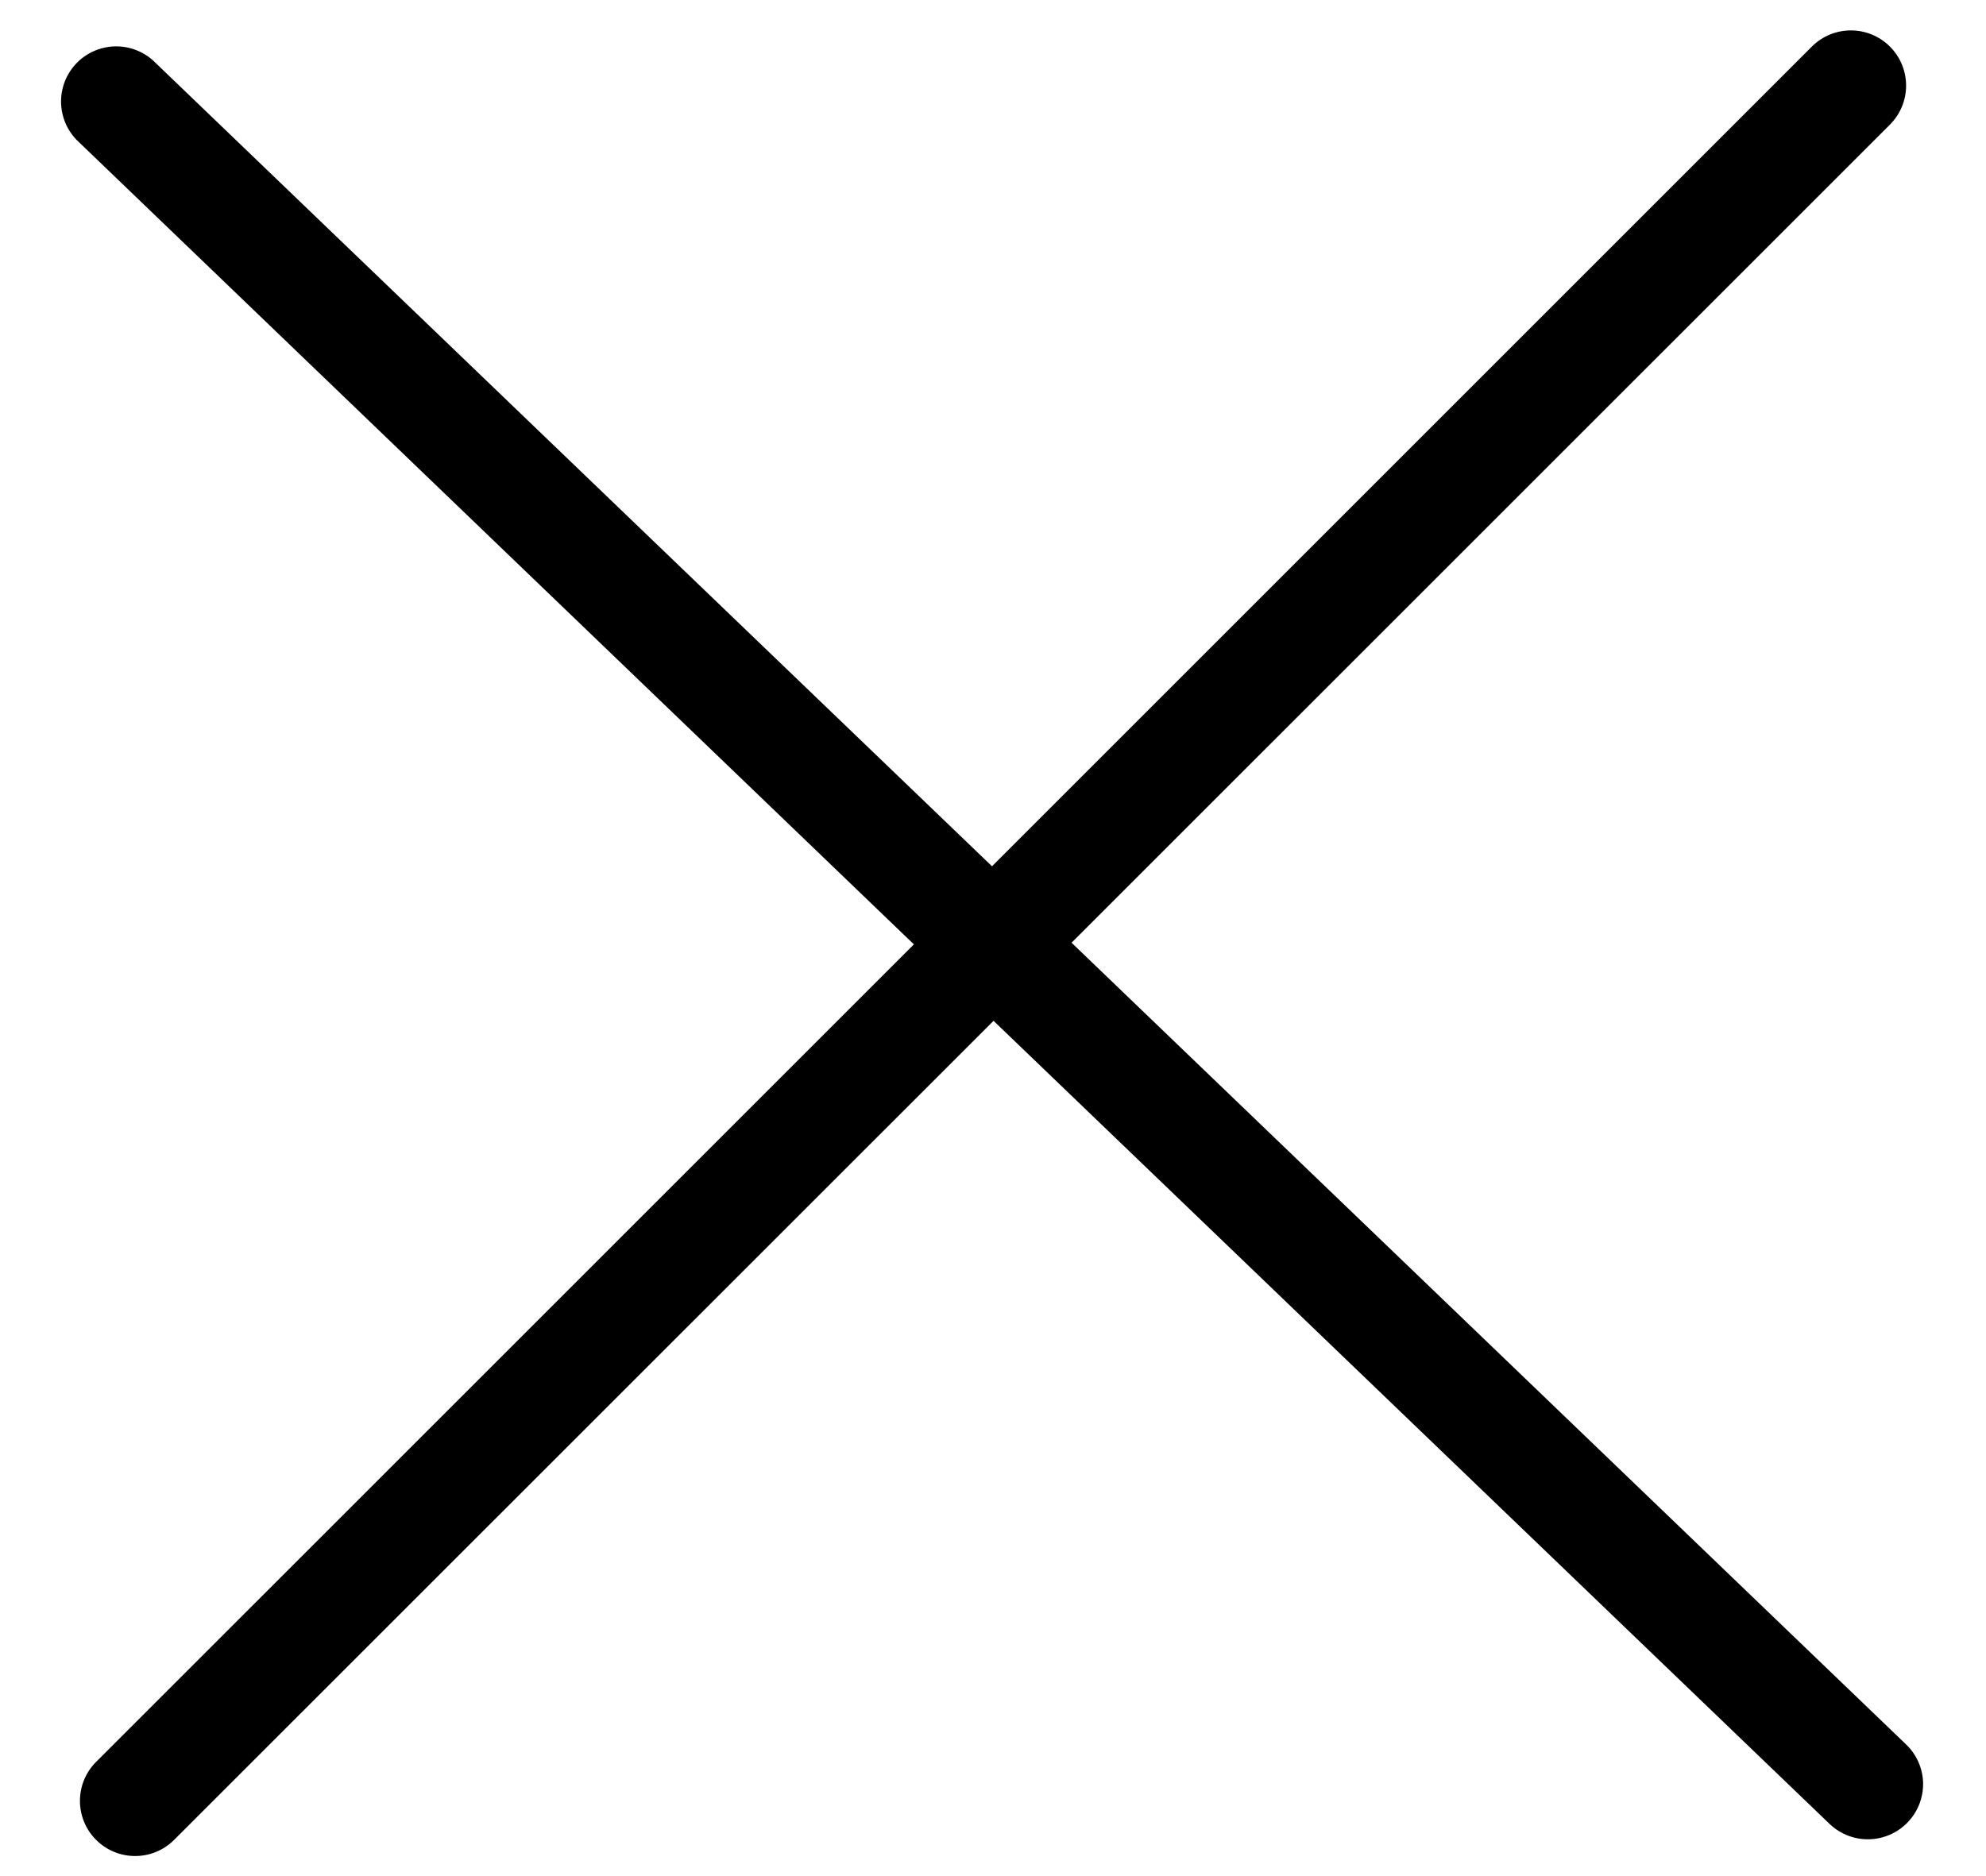
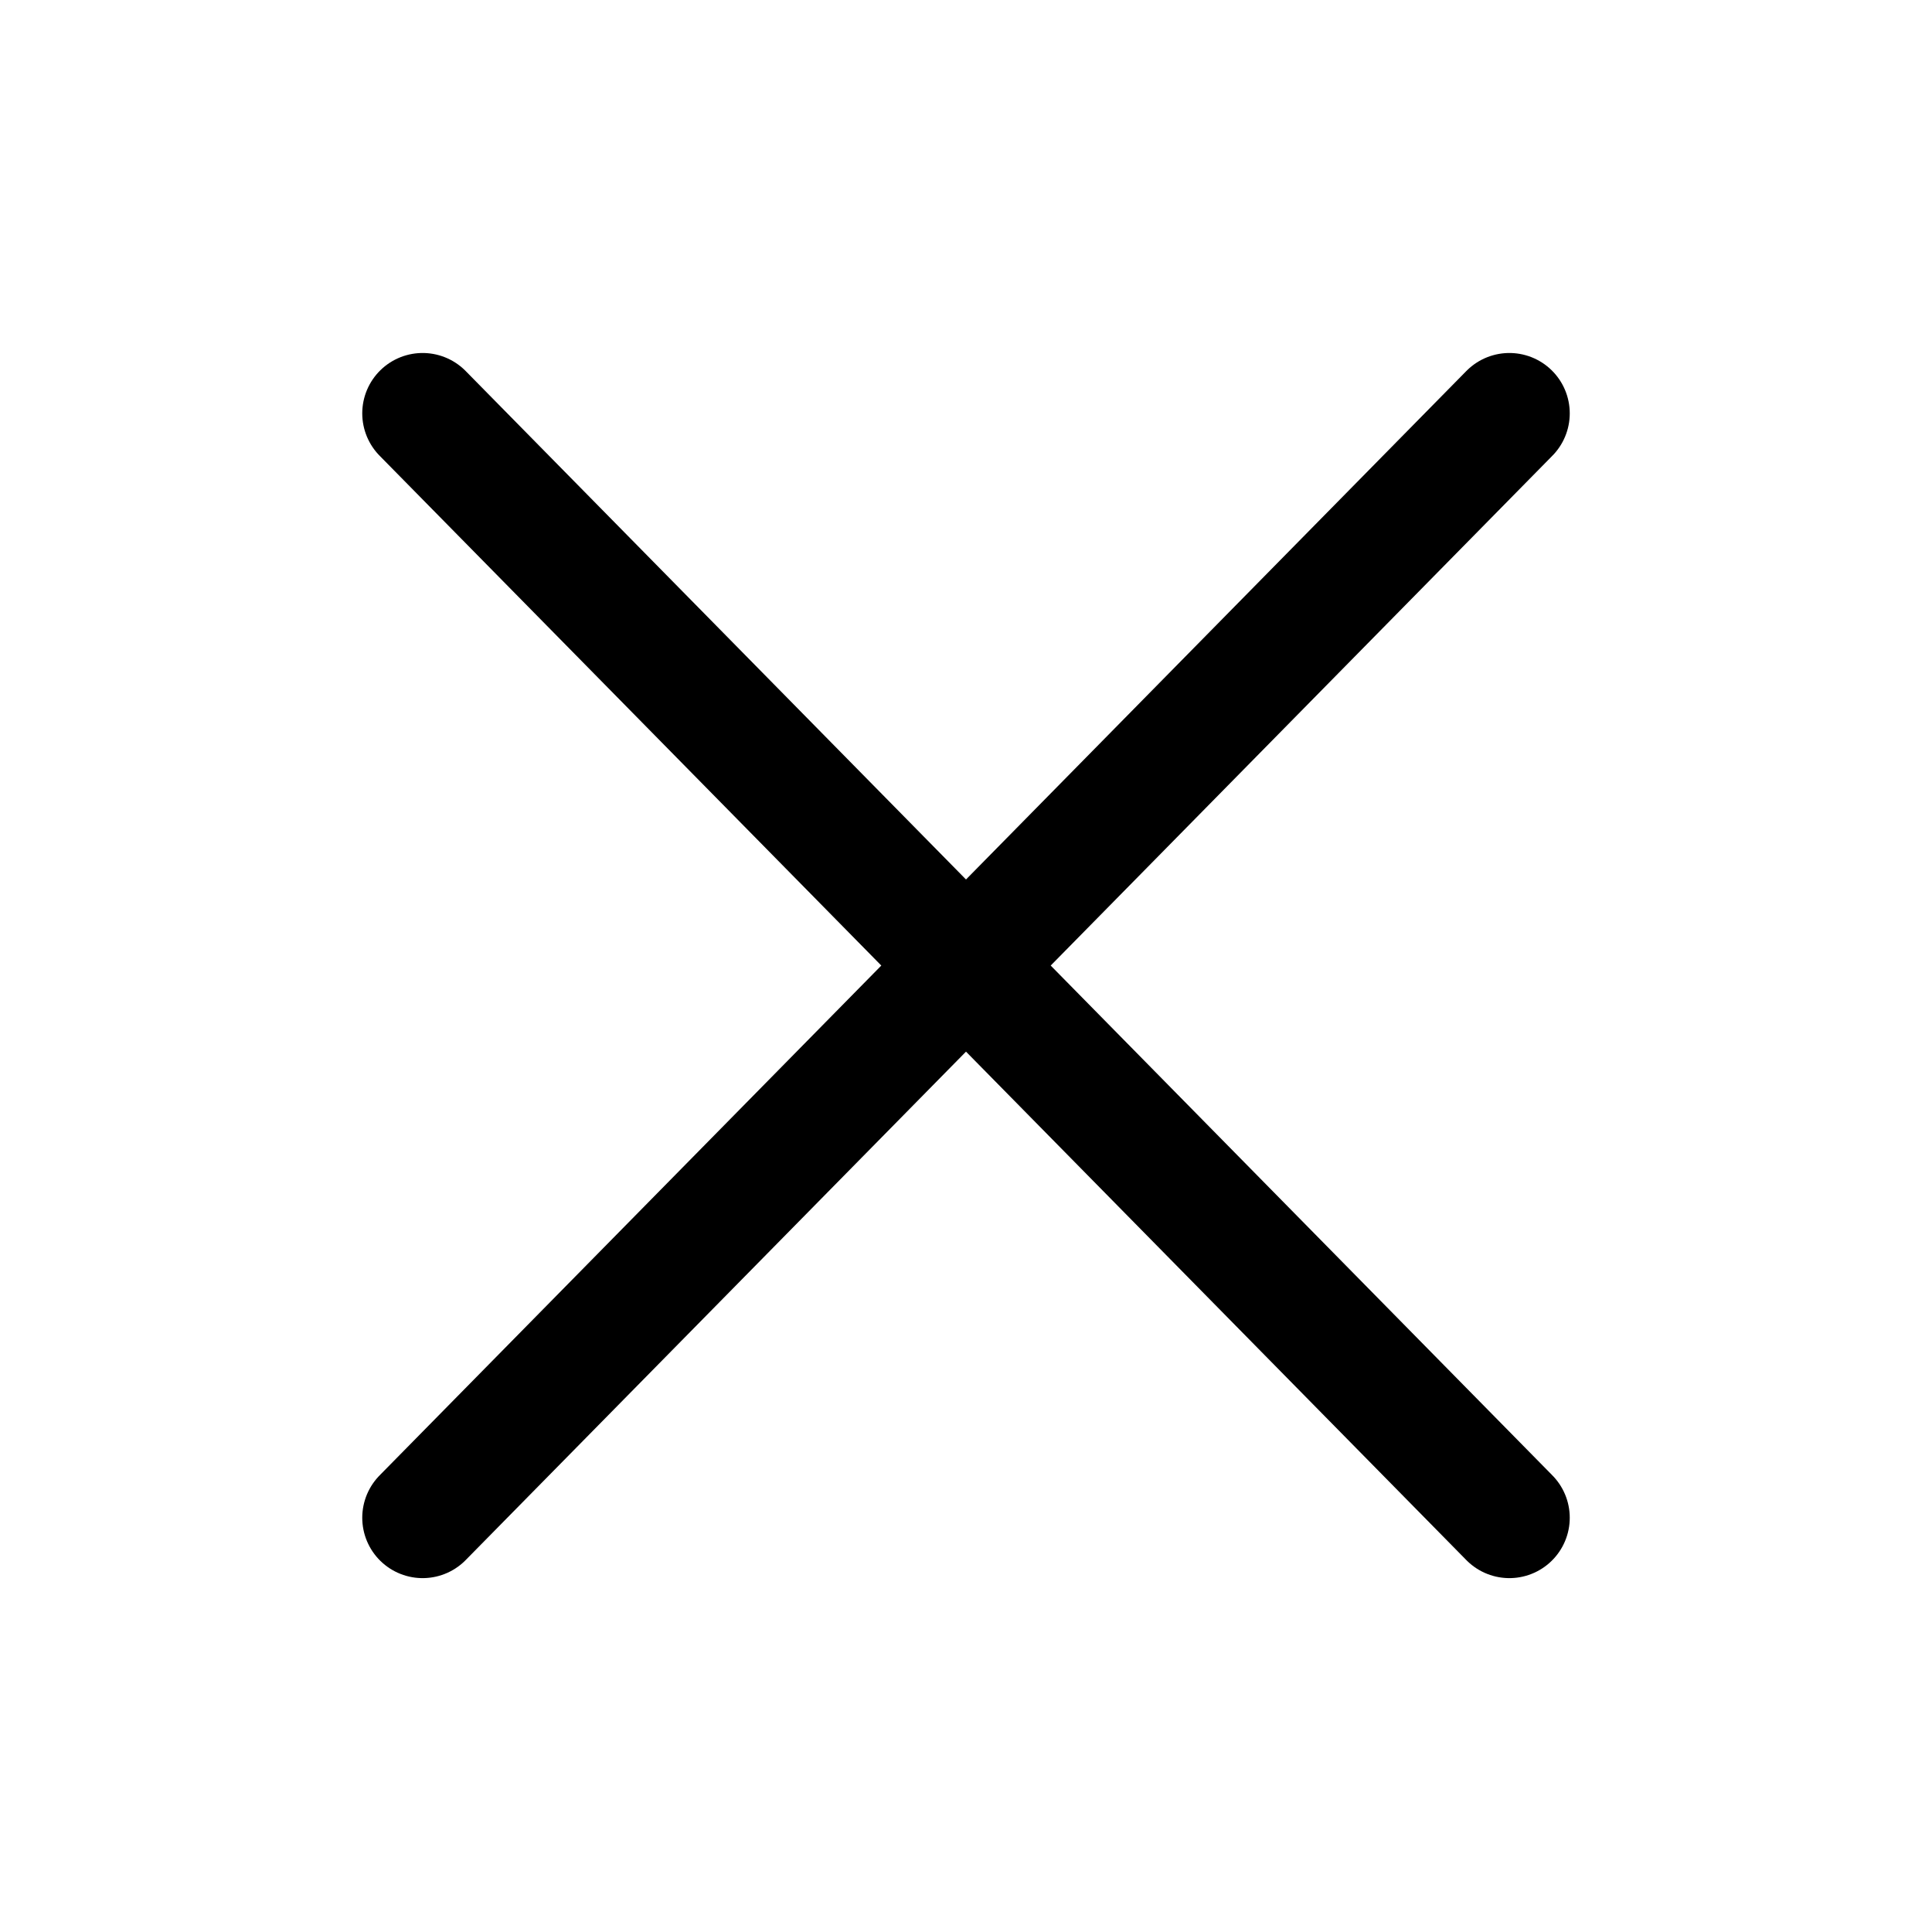
- <svg xmlns="http://www.w3.org/2000/svg" fill="none" class="icon icon-close" viewBox="0 0 18 17">
-   <path fill="currentColor" d="M.865 15.978a.5.5 0 0 0 .707.707l7.433-7.431 7.579 7.282a.501.501 0 0 0 .846-.37.5.5 0 0 0-.153-.351L9.712 8.546l7.417-7.416a.5.5 0 1 0-.707-.708L8.991 7.853 1.413.573a.5.5 0 1 0-.693.72l7.563 7.268z" />
+ <svg xmlns="http://www.w3.org/2000/svg" aria-hidden="true" focusable="false" class="icon icon-close" fill="none" viewBox="0 0 24 24">
+   <path d="M18.75 5.135L5.25 18.854" stroke="currentColor" stroke-width="1.5" stroke-linecap="round" stroke-linejoin="round" />
+   <path d="M18.75 18.854L5.25 5.135" stroke="currentColor" stroke-width="1.5" stroke-linecap="round" stroke-linejoin="round" />
</svg>
